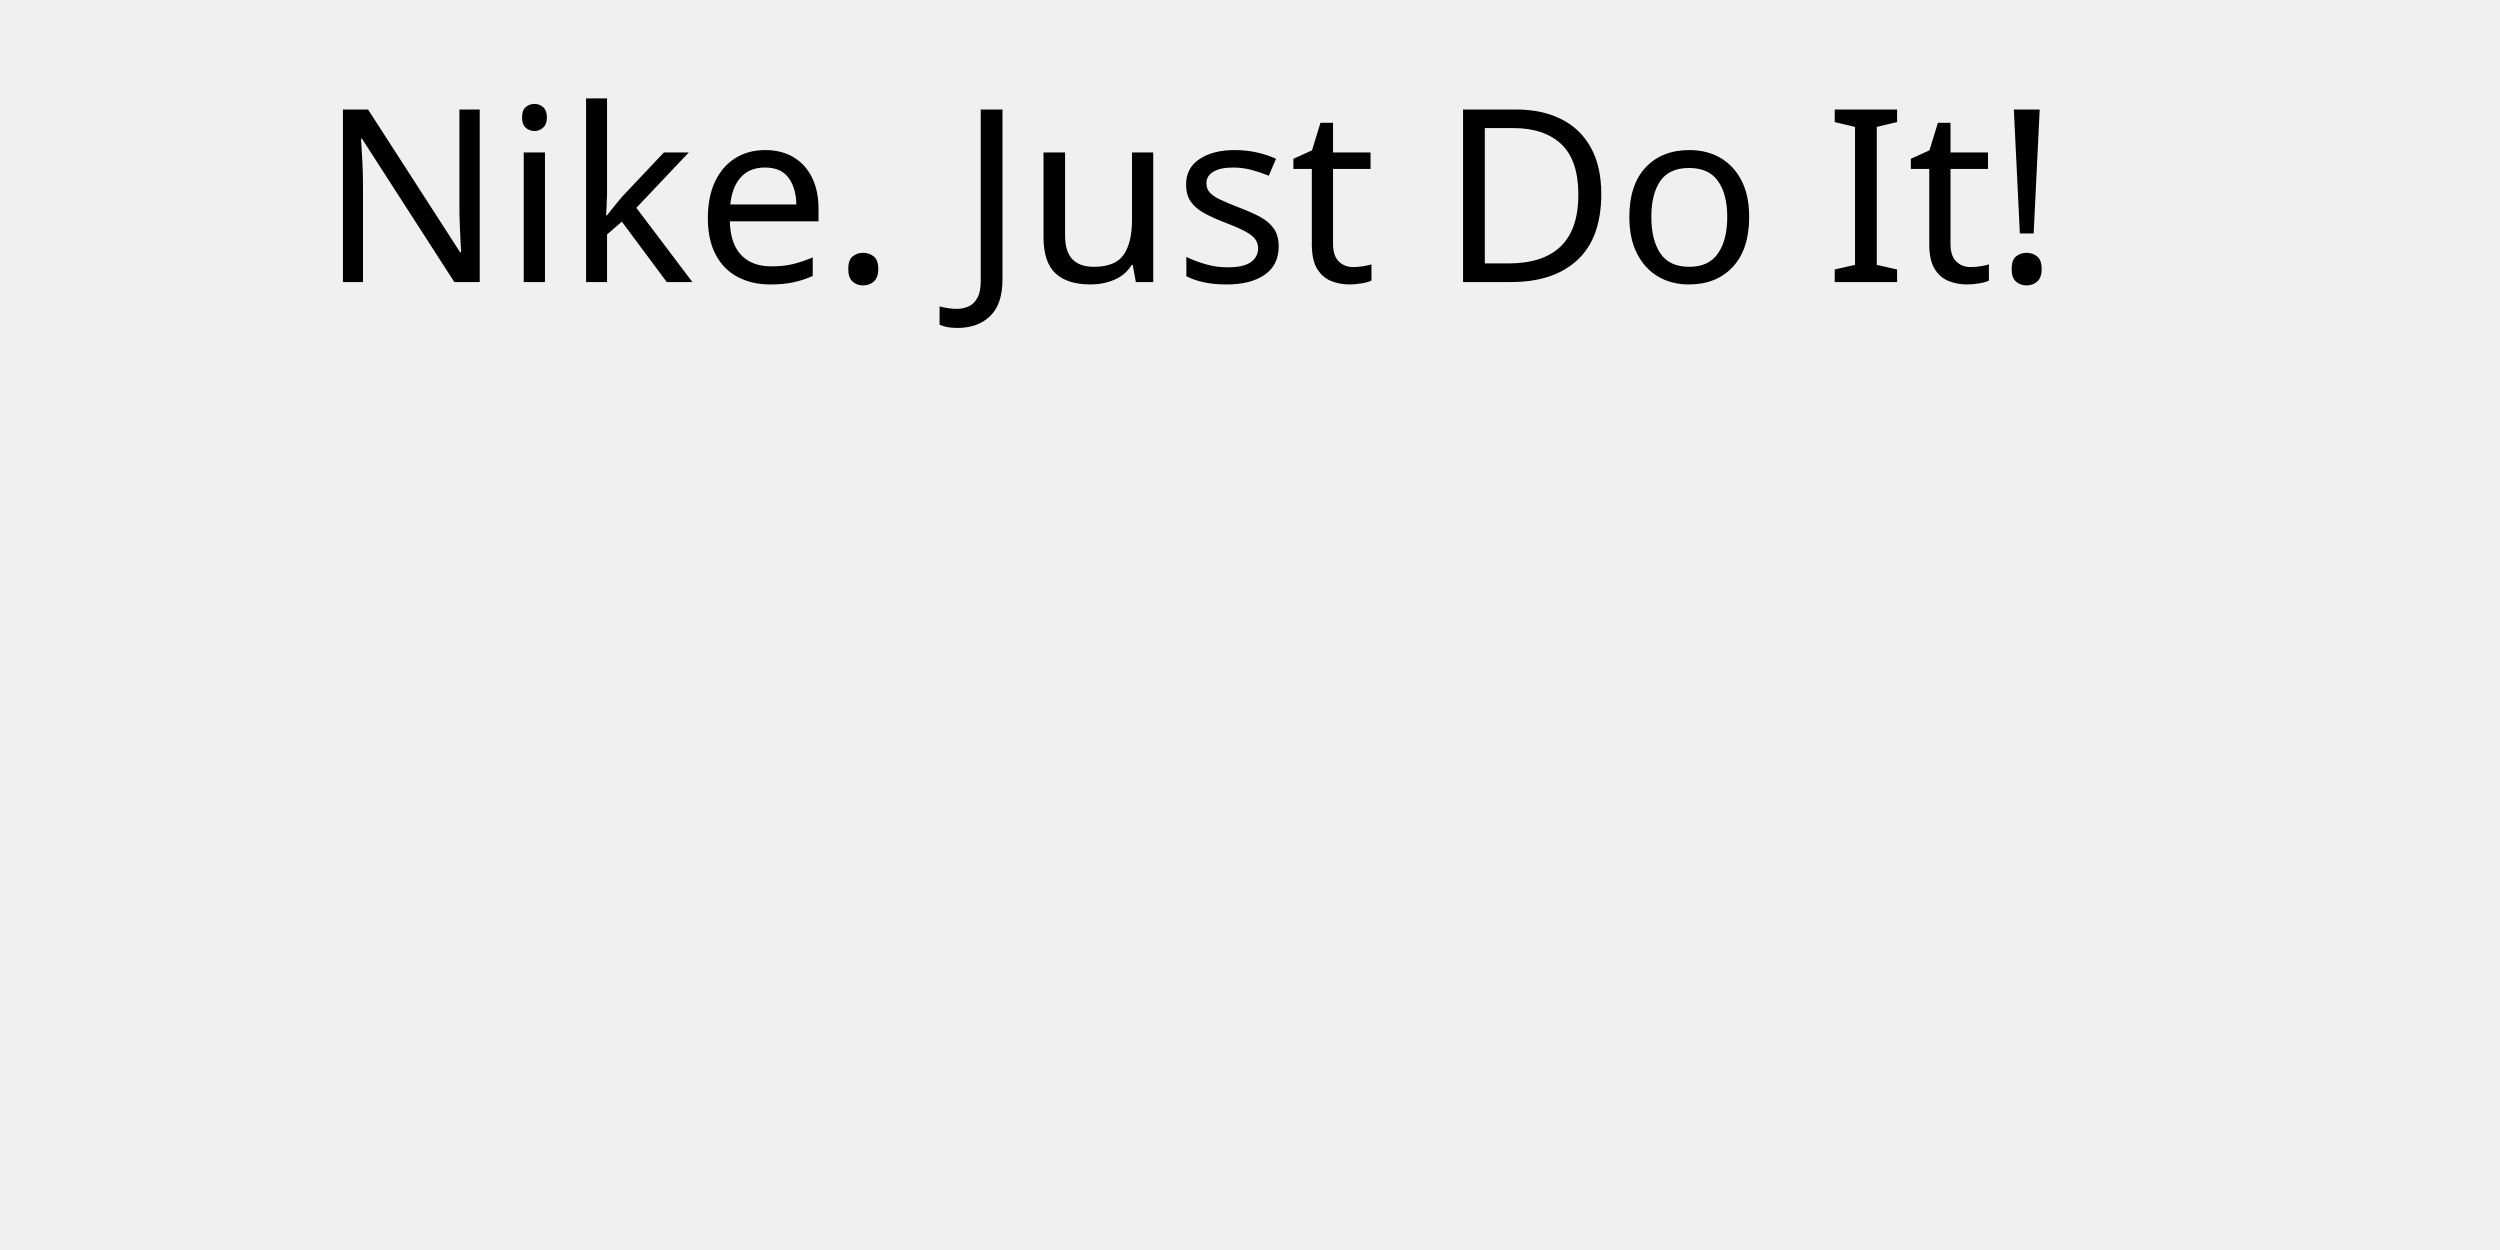
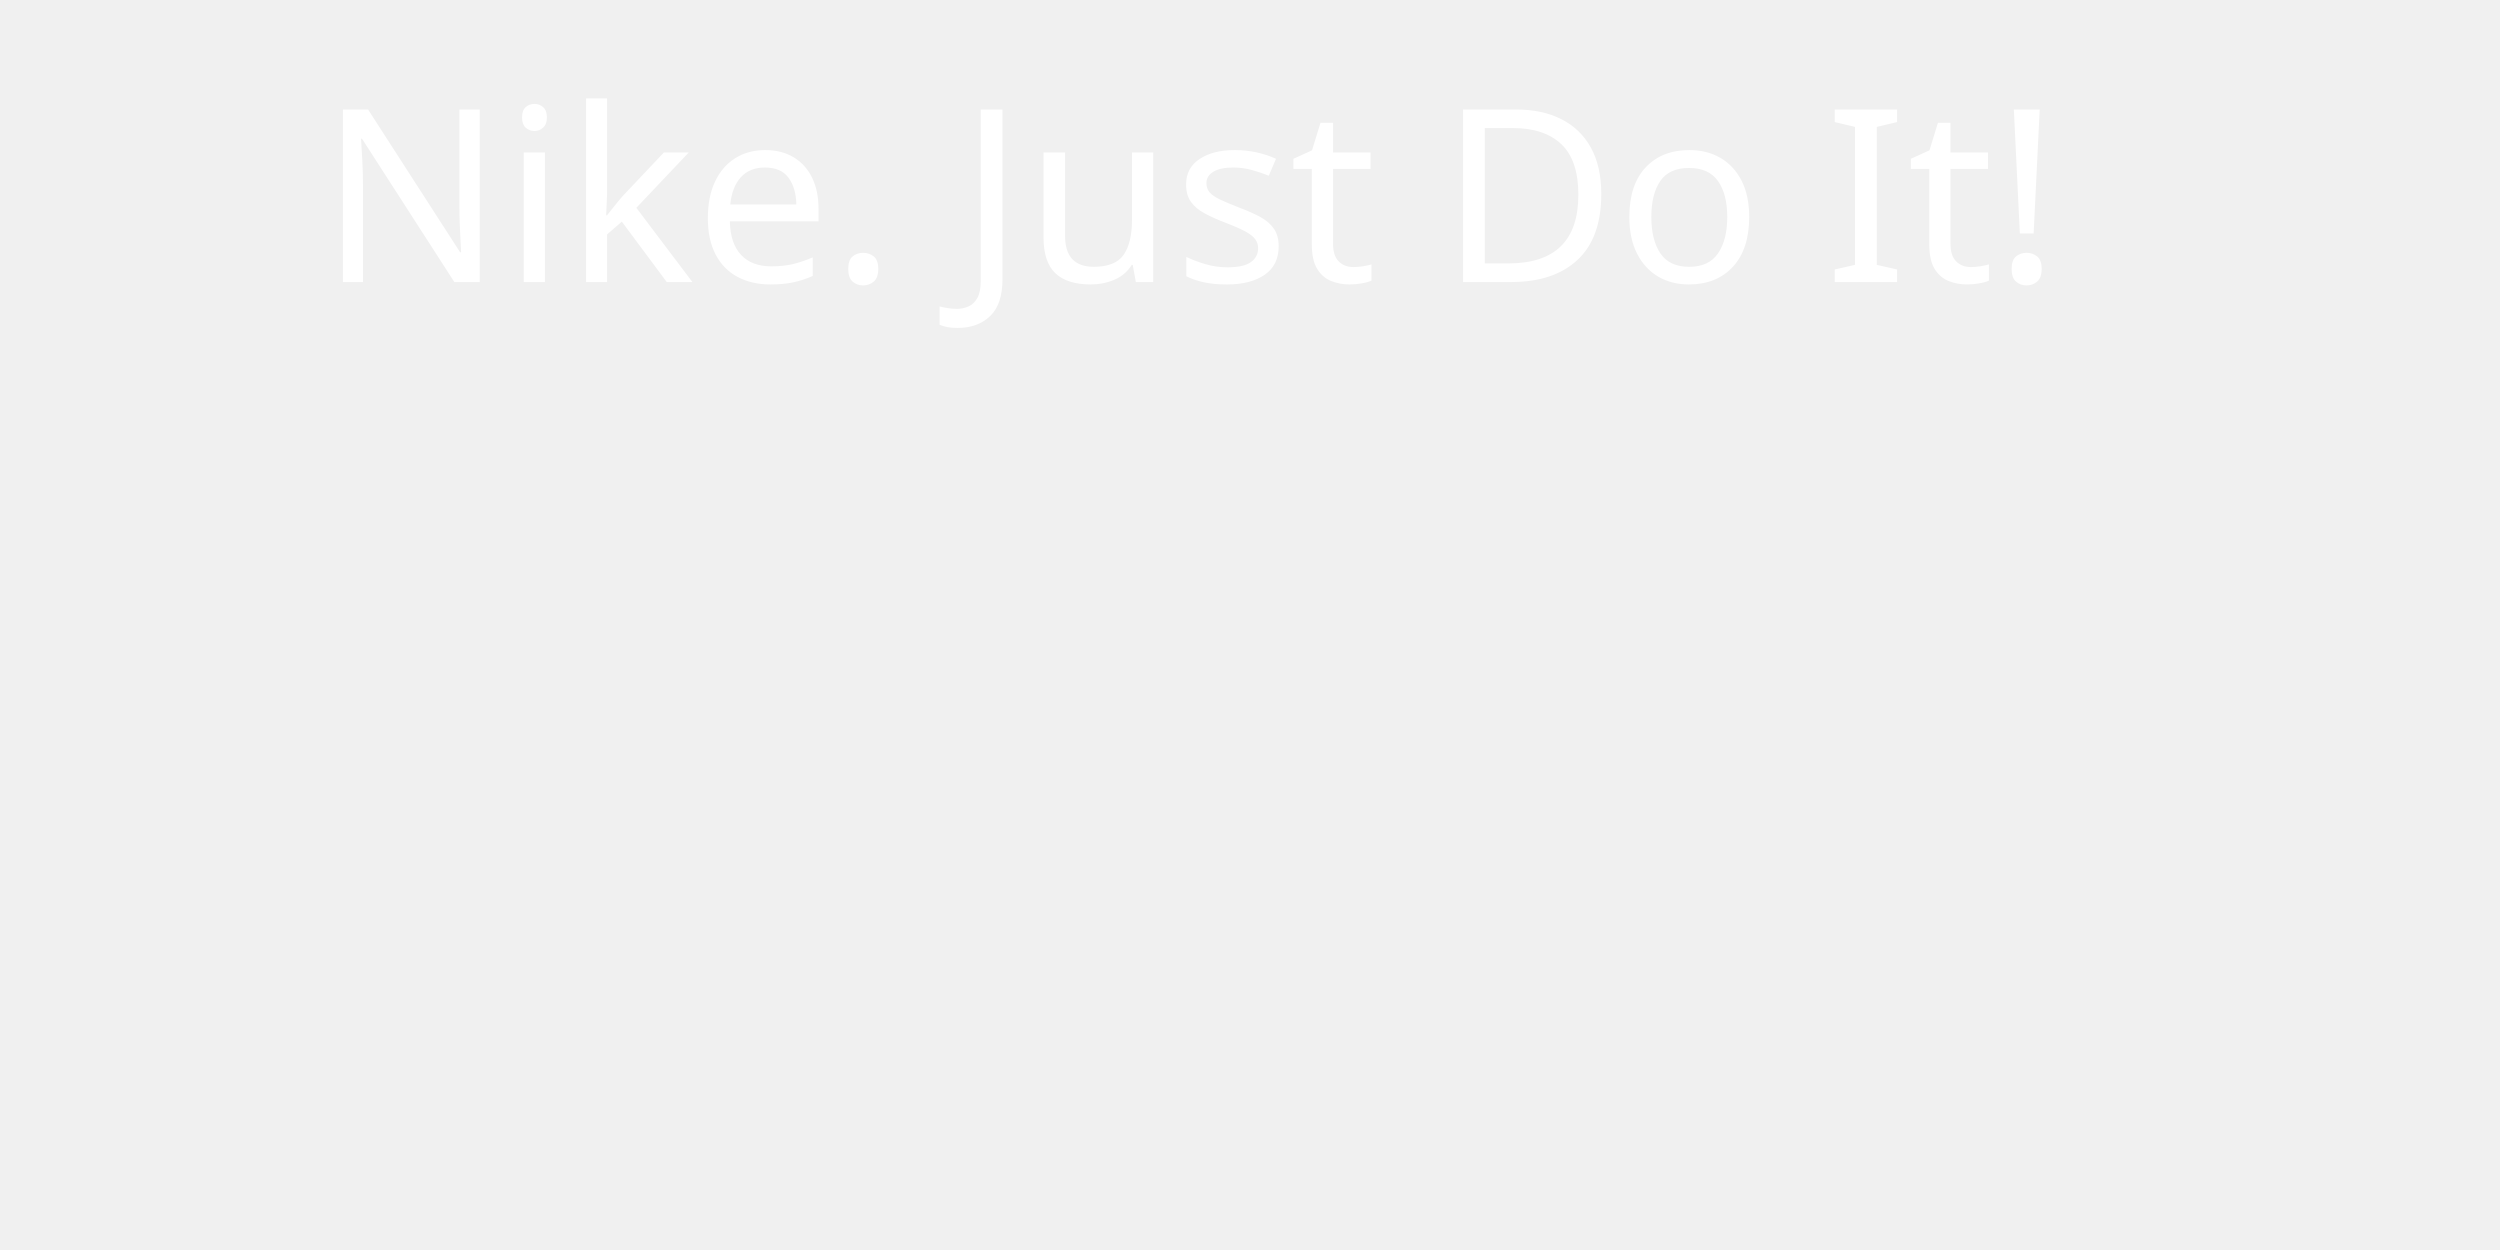
<svg xmlns="http://www.w3.org/2000/svg" version="1.1" id="Layer_1" x="0px" y="0px" width="600px" height="300px" viewBox="0 0 600 300" enable-background="new 0 0 600 300" xml:space="preserve">
-   <rect x="76.734" y="17.754" transform="matrix(1 -0.0018 0.0018 1 -0.1735 0.5374)" fill="none" width="451.281" height="160.347" />
-   <text transform="matrix(1 0 0 1 76.6802 67.6899)" font-family="'Rockwell-Regular'" font-size="58">Nike. Just Do It!</text>
+   <rect x="76.736" y="17.747" transform="matrix(-1 0.0018 -0.0018 -1 604.9302 195.2962)" fill="none" width="451.281" height="160.347" />
+   <text transform="matrix(1 0 0 1 76.6802 67.6895)" fill="#FFFFFF" font-family="'Rockwell-Regular'" font-size="58">Nike. Just Do It!</text>
  <rect x="288.594" y="140.244" fill="none" width="13.781" height="2.474" />
</svg>
